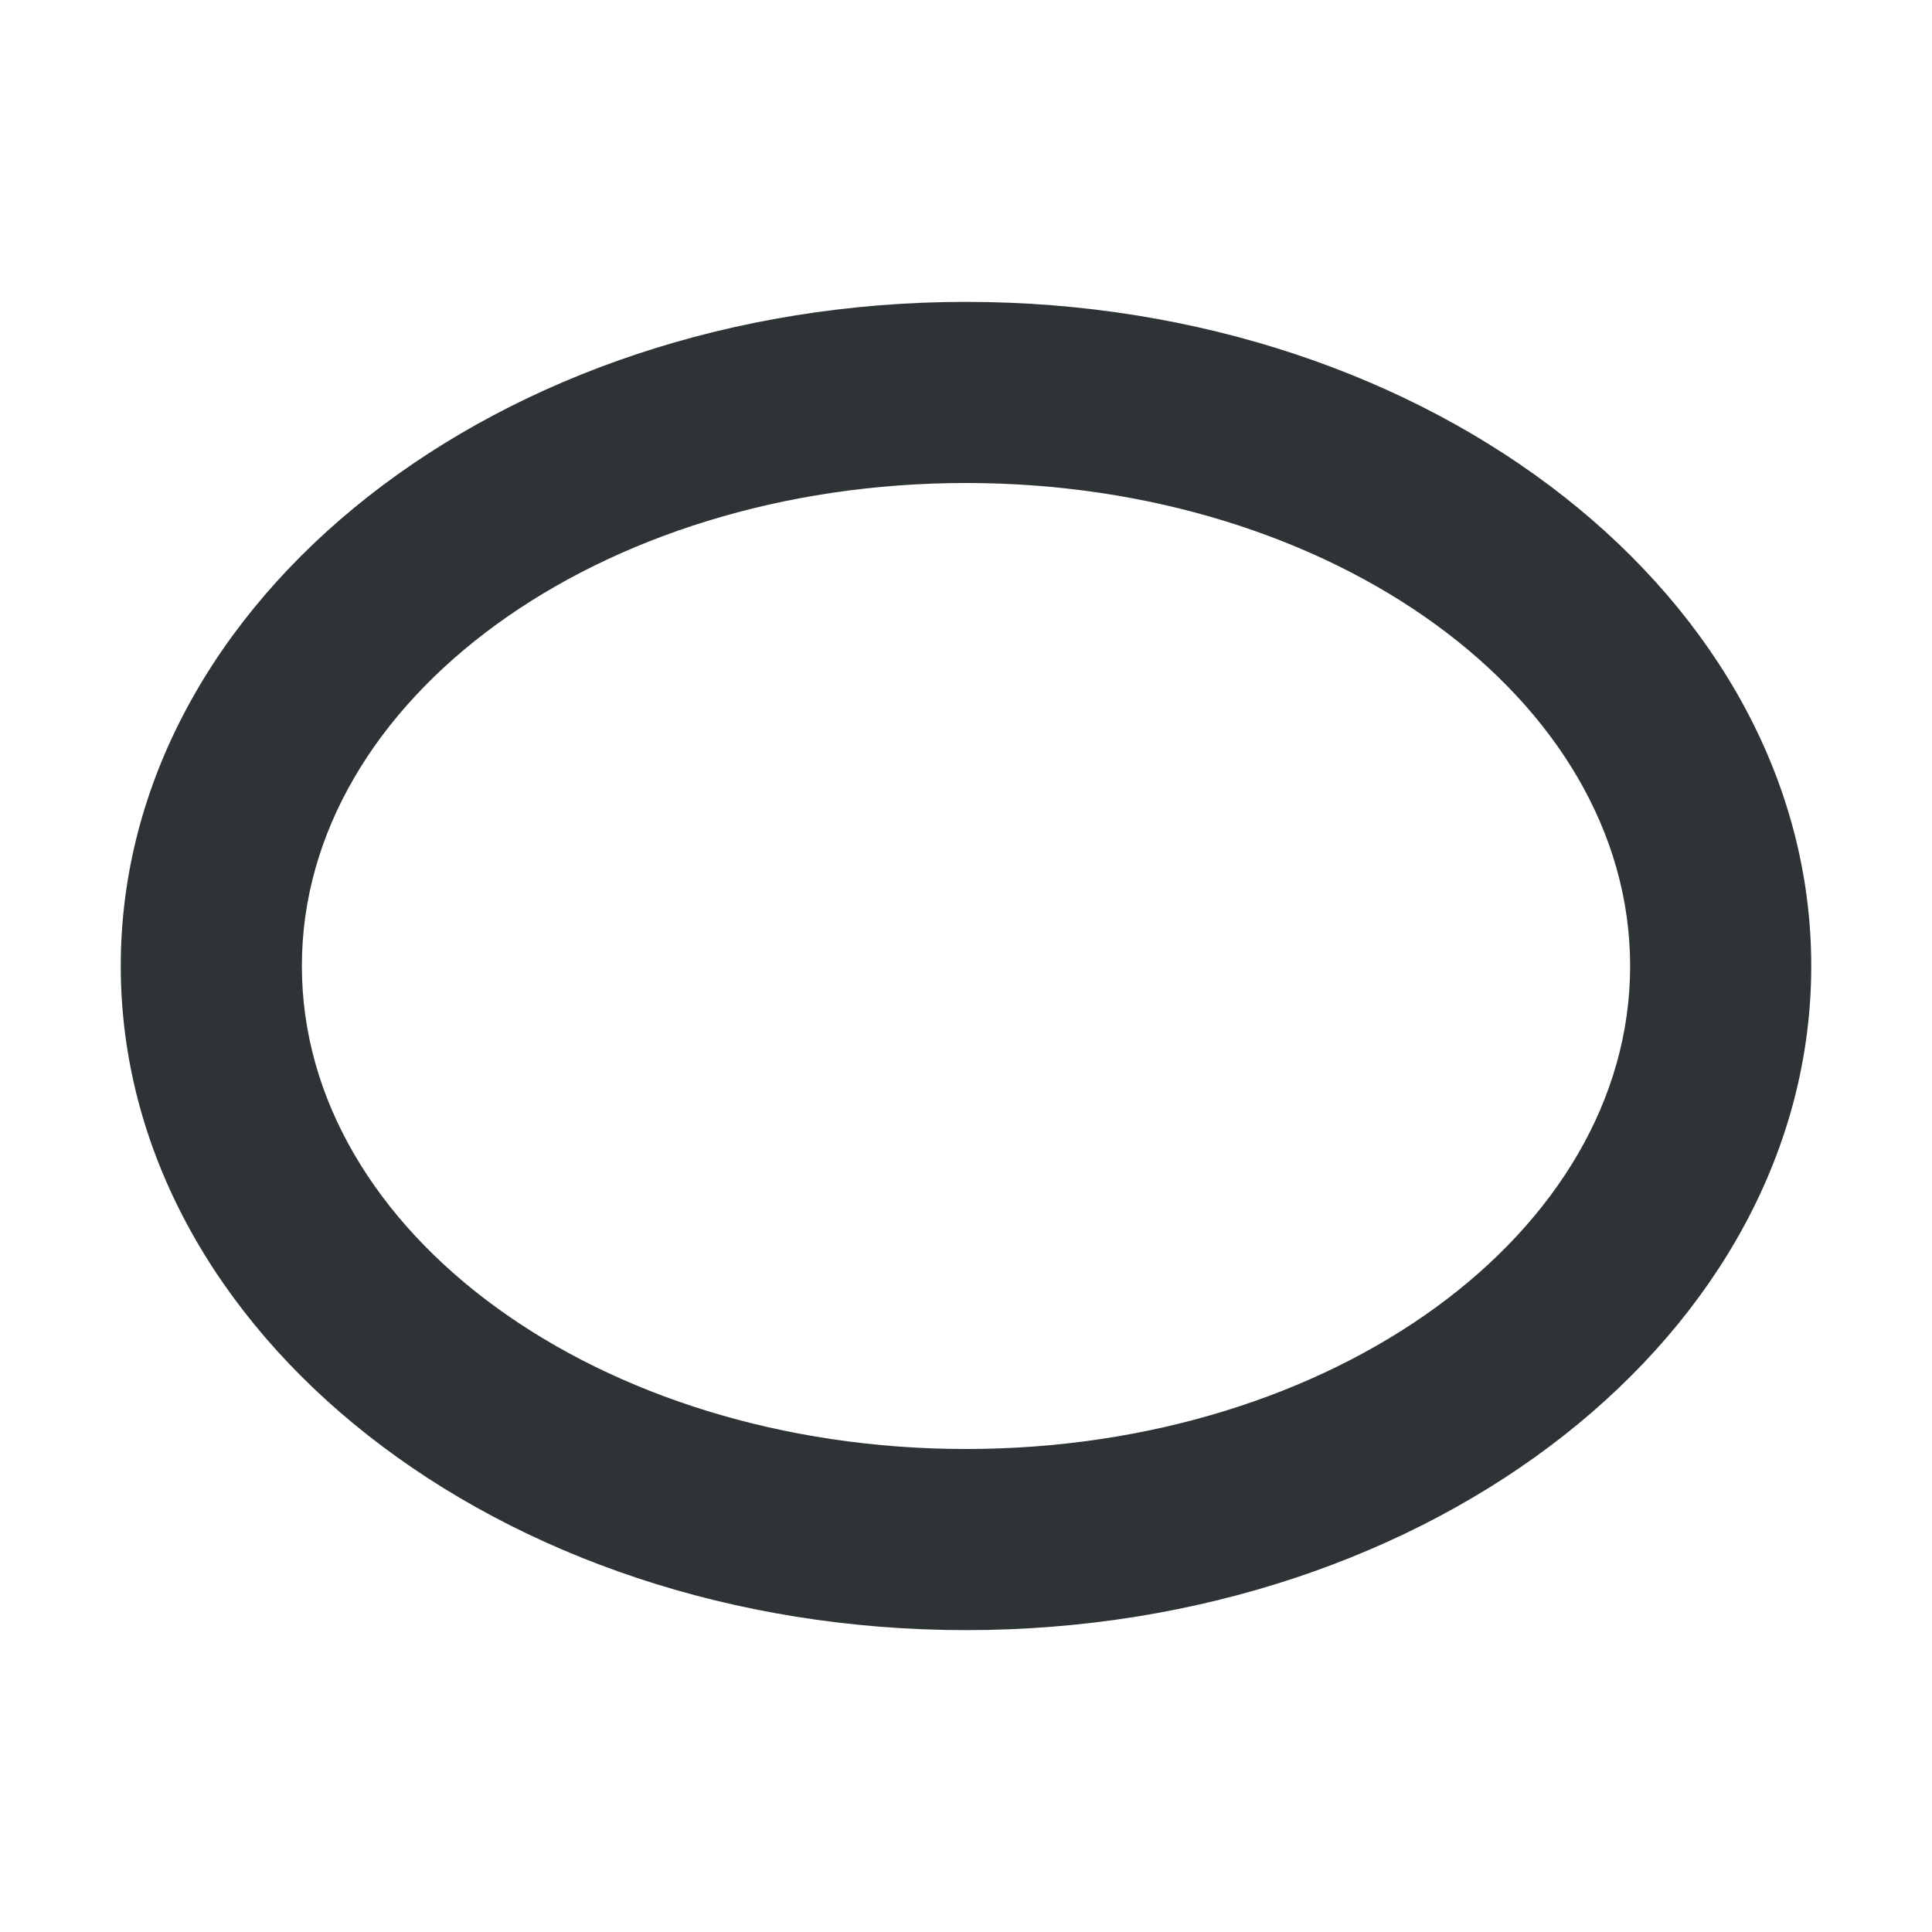
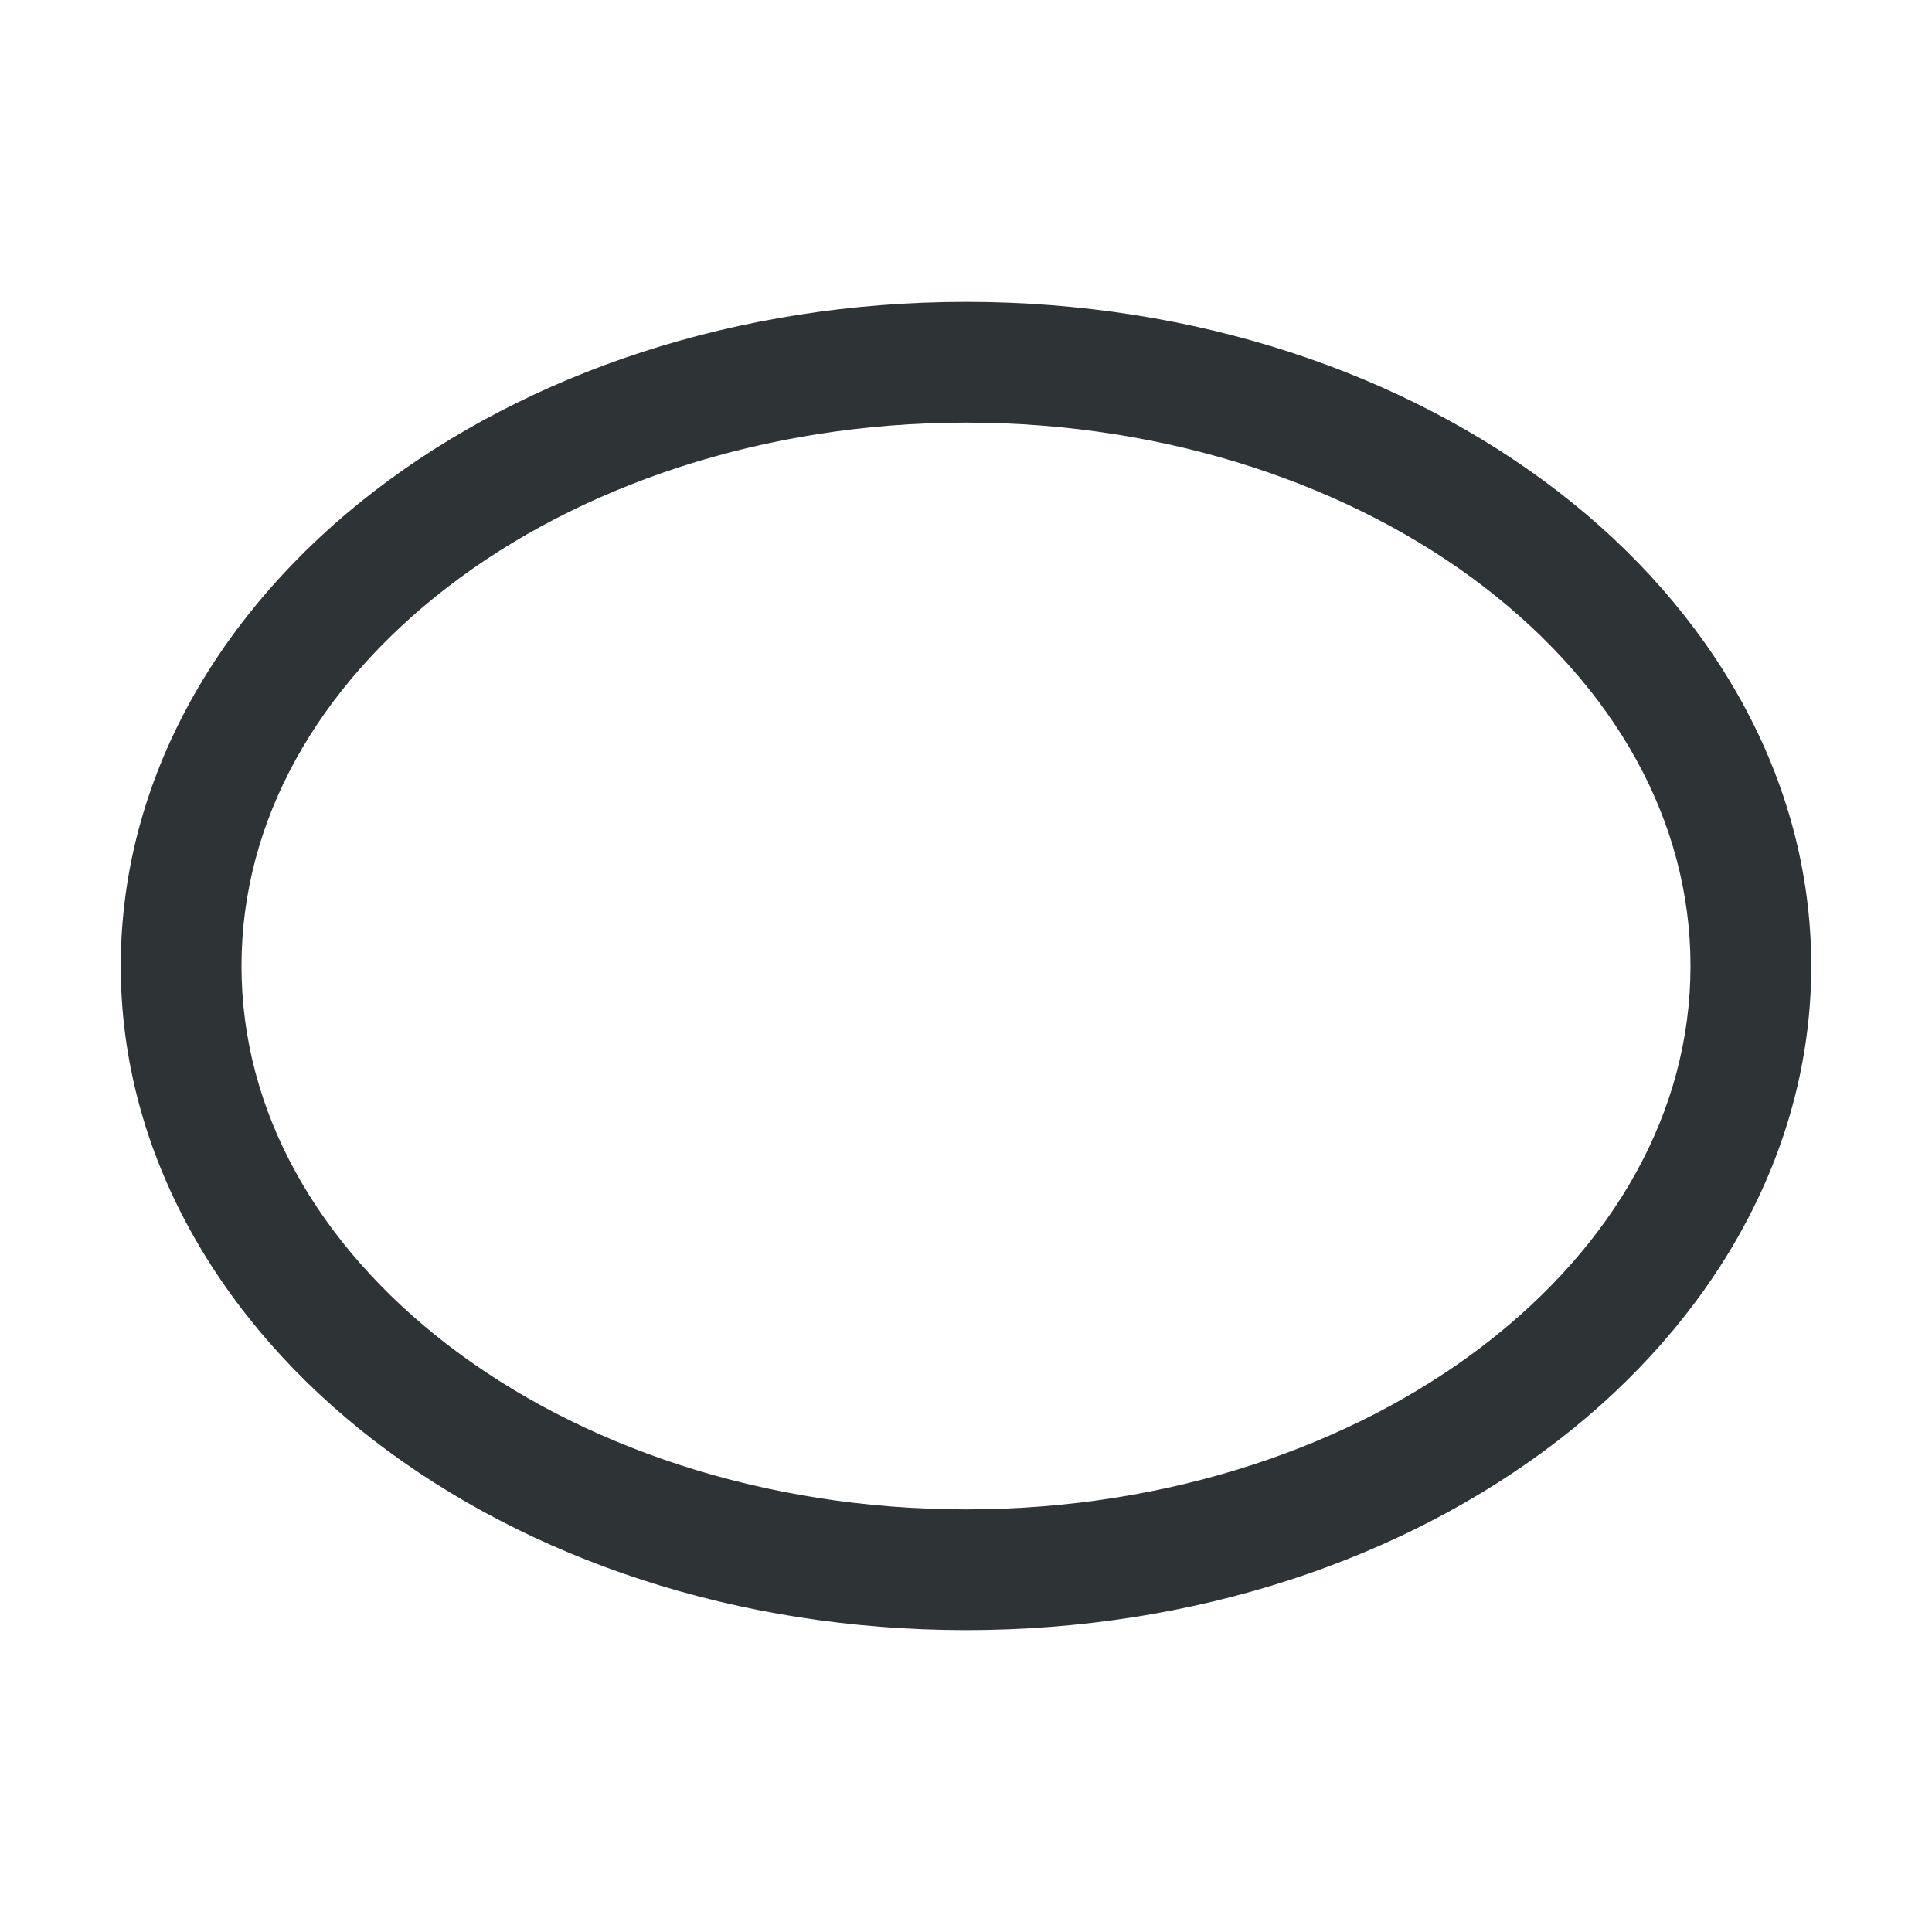
<svg xmlns="http://www.w3.org/2000/svg" width="16" height="16" viewBox="0 0 16 16">
-   <path fill="#2e3436" fill-rule="evenodd" d="M15 8 A7 5.5 0 1 0 1 8 A7 5.5 0 1 0 15 8 Z M13.5 8 A5.5 4 0 1 1 2.5 8 A5.5 4 0 1 1 13.5 8 Z" />
+   <path fill="#2e3436" d="M 8,2.5 C 6.101,2.5 4.373,3.088 3.099,4.068 1.825,5.048 1,6.443 1,8 1,9.556 1.825,10.951 3.099,11.931 4.373,12.911 6.101,13.5 8,13.5 c 1.898,0 3.626,-0.588 4.900,-1.568 C 14.174,10.951 15,9.556 15,8 15,6.443 14.174,5.048 12.900,4.068 11.626,3.088 9.898,2.5 8,2.5 Z m 0,1 c 1.690,0 3.212,0.531 4.291,1.361 C 13.369,5.691 14,6.794 14,8 14,9.205 13.369,10.308 12.291,11.138 11.212,11.968 9.690,12.5 8,12.5 6.309,12.5 4.787,11.968 3.708,11.138 2.630,10.308 2,9.205 2,8 2,6.794 2.630,5.691 3.708,4.861 4.787,4.031 6.309,3.5 8,3.5 Z" />
</svg>
